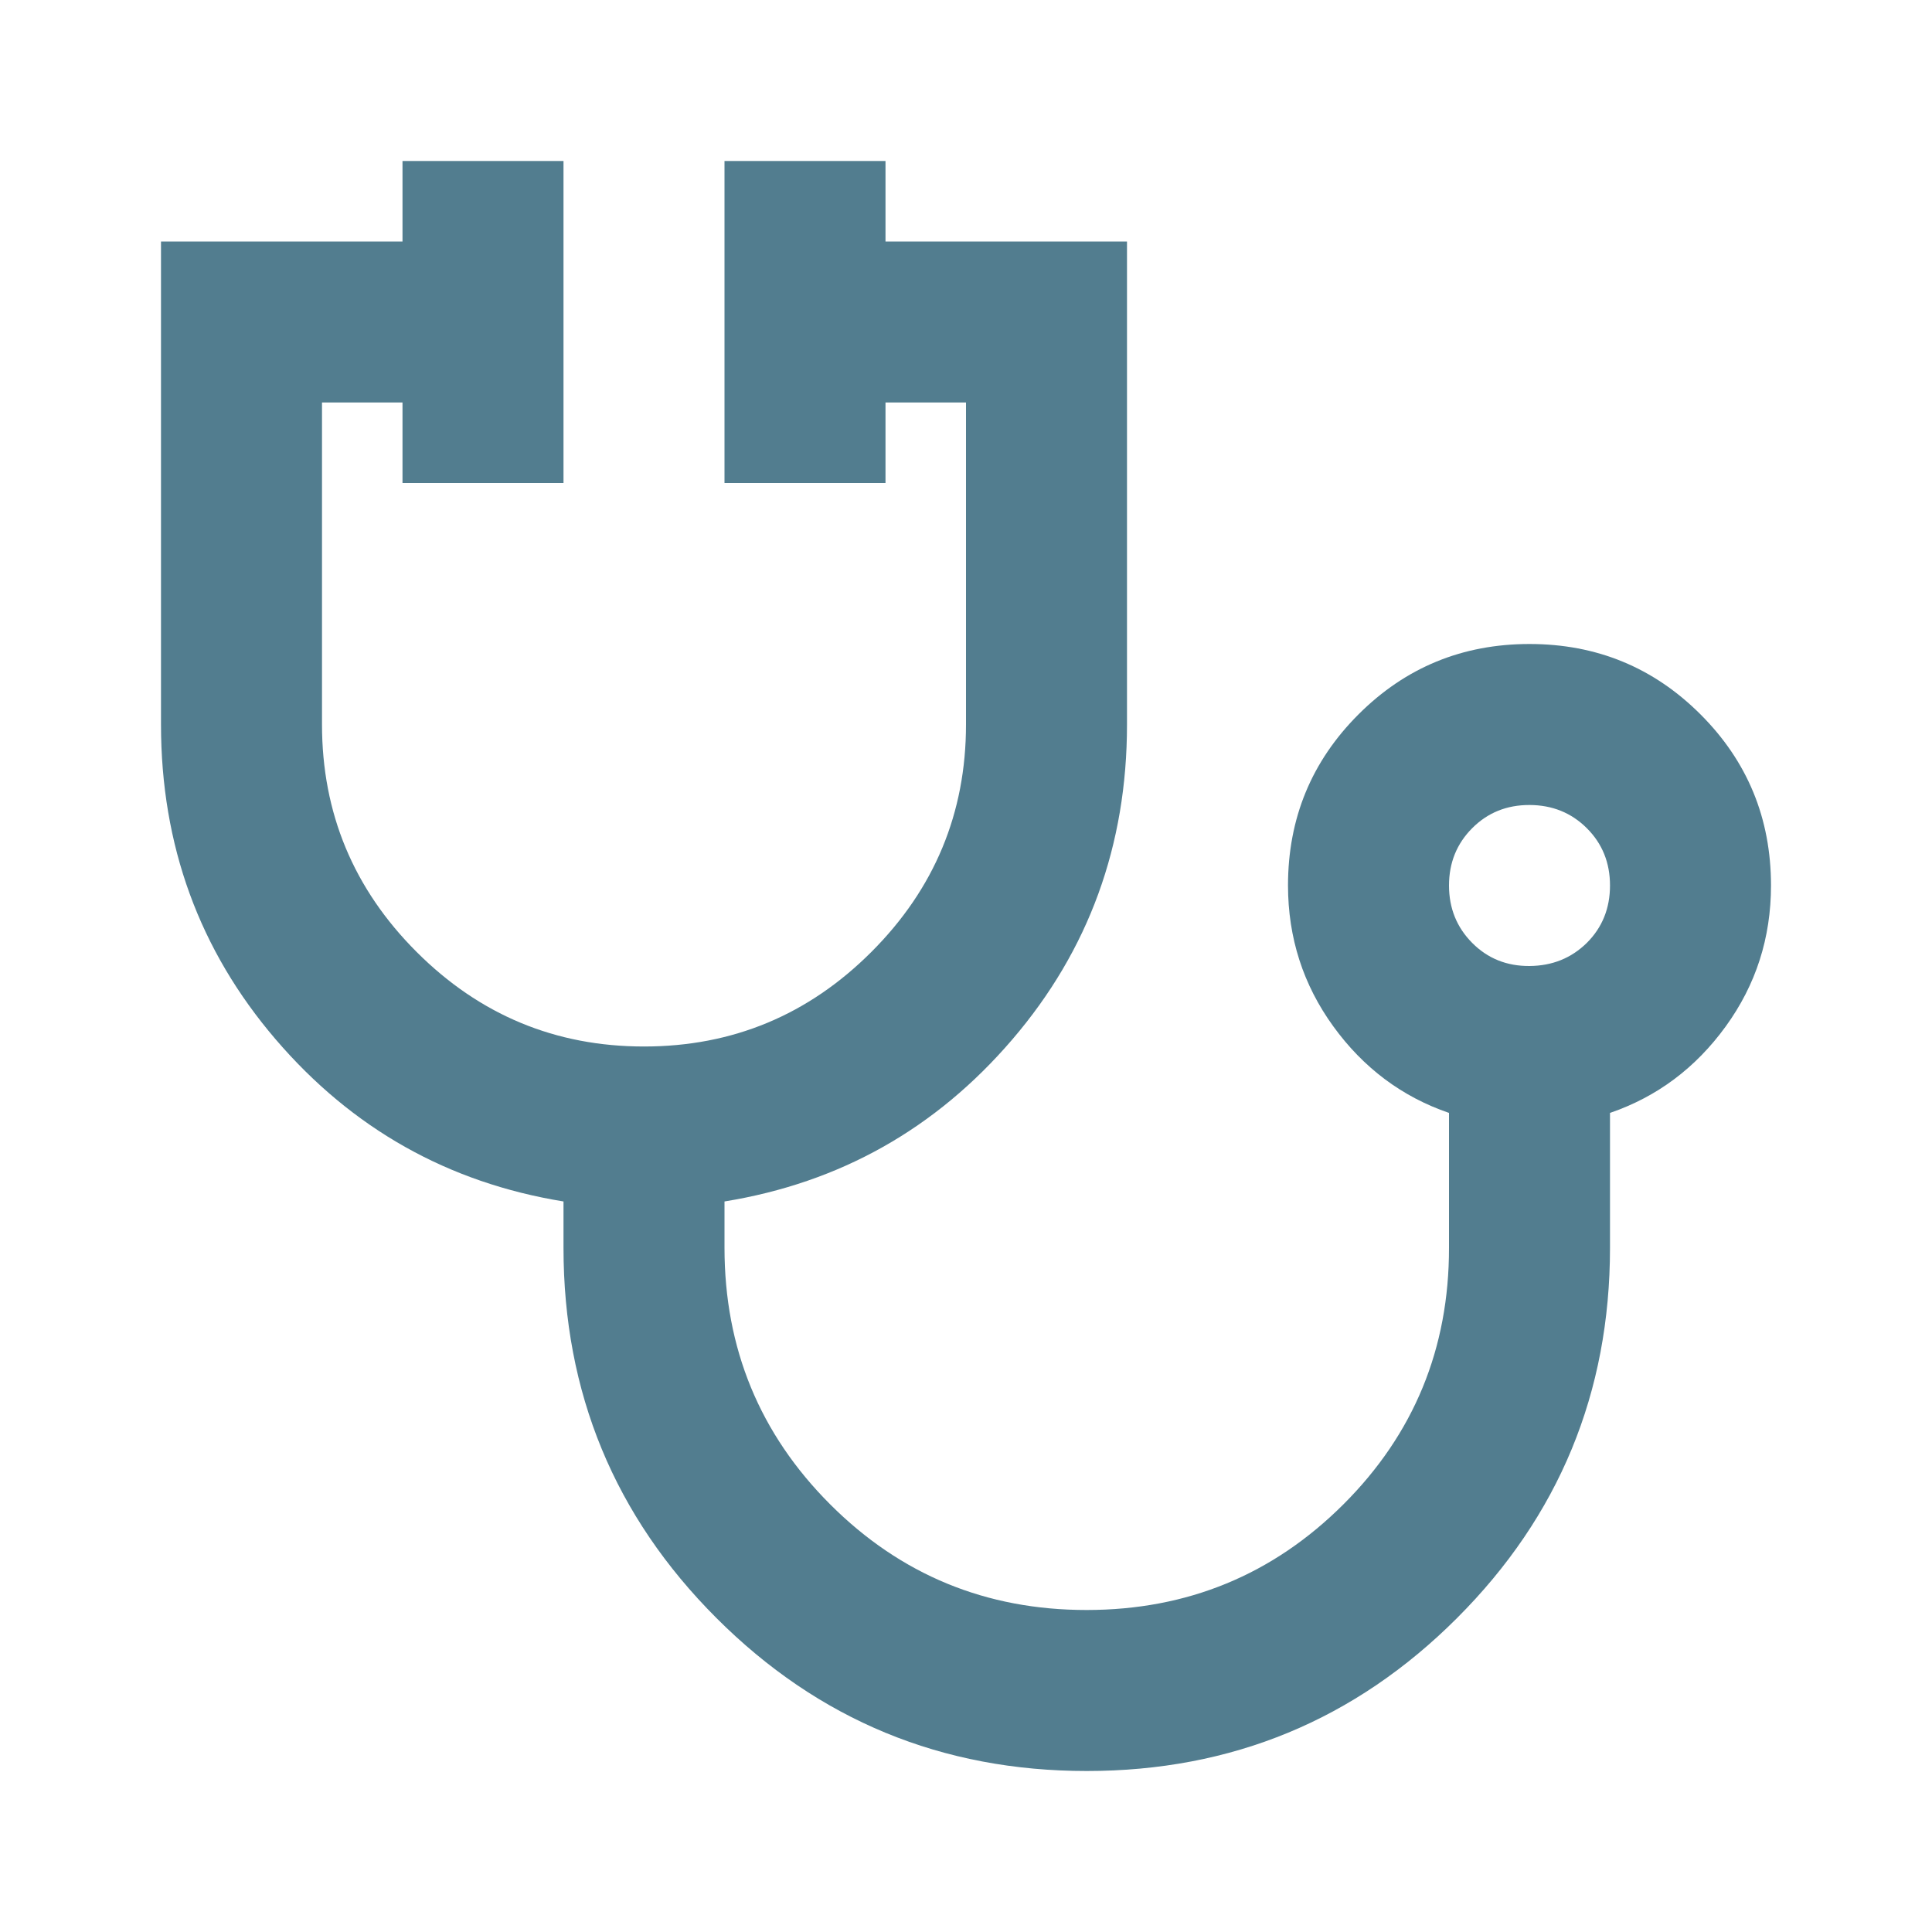
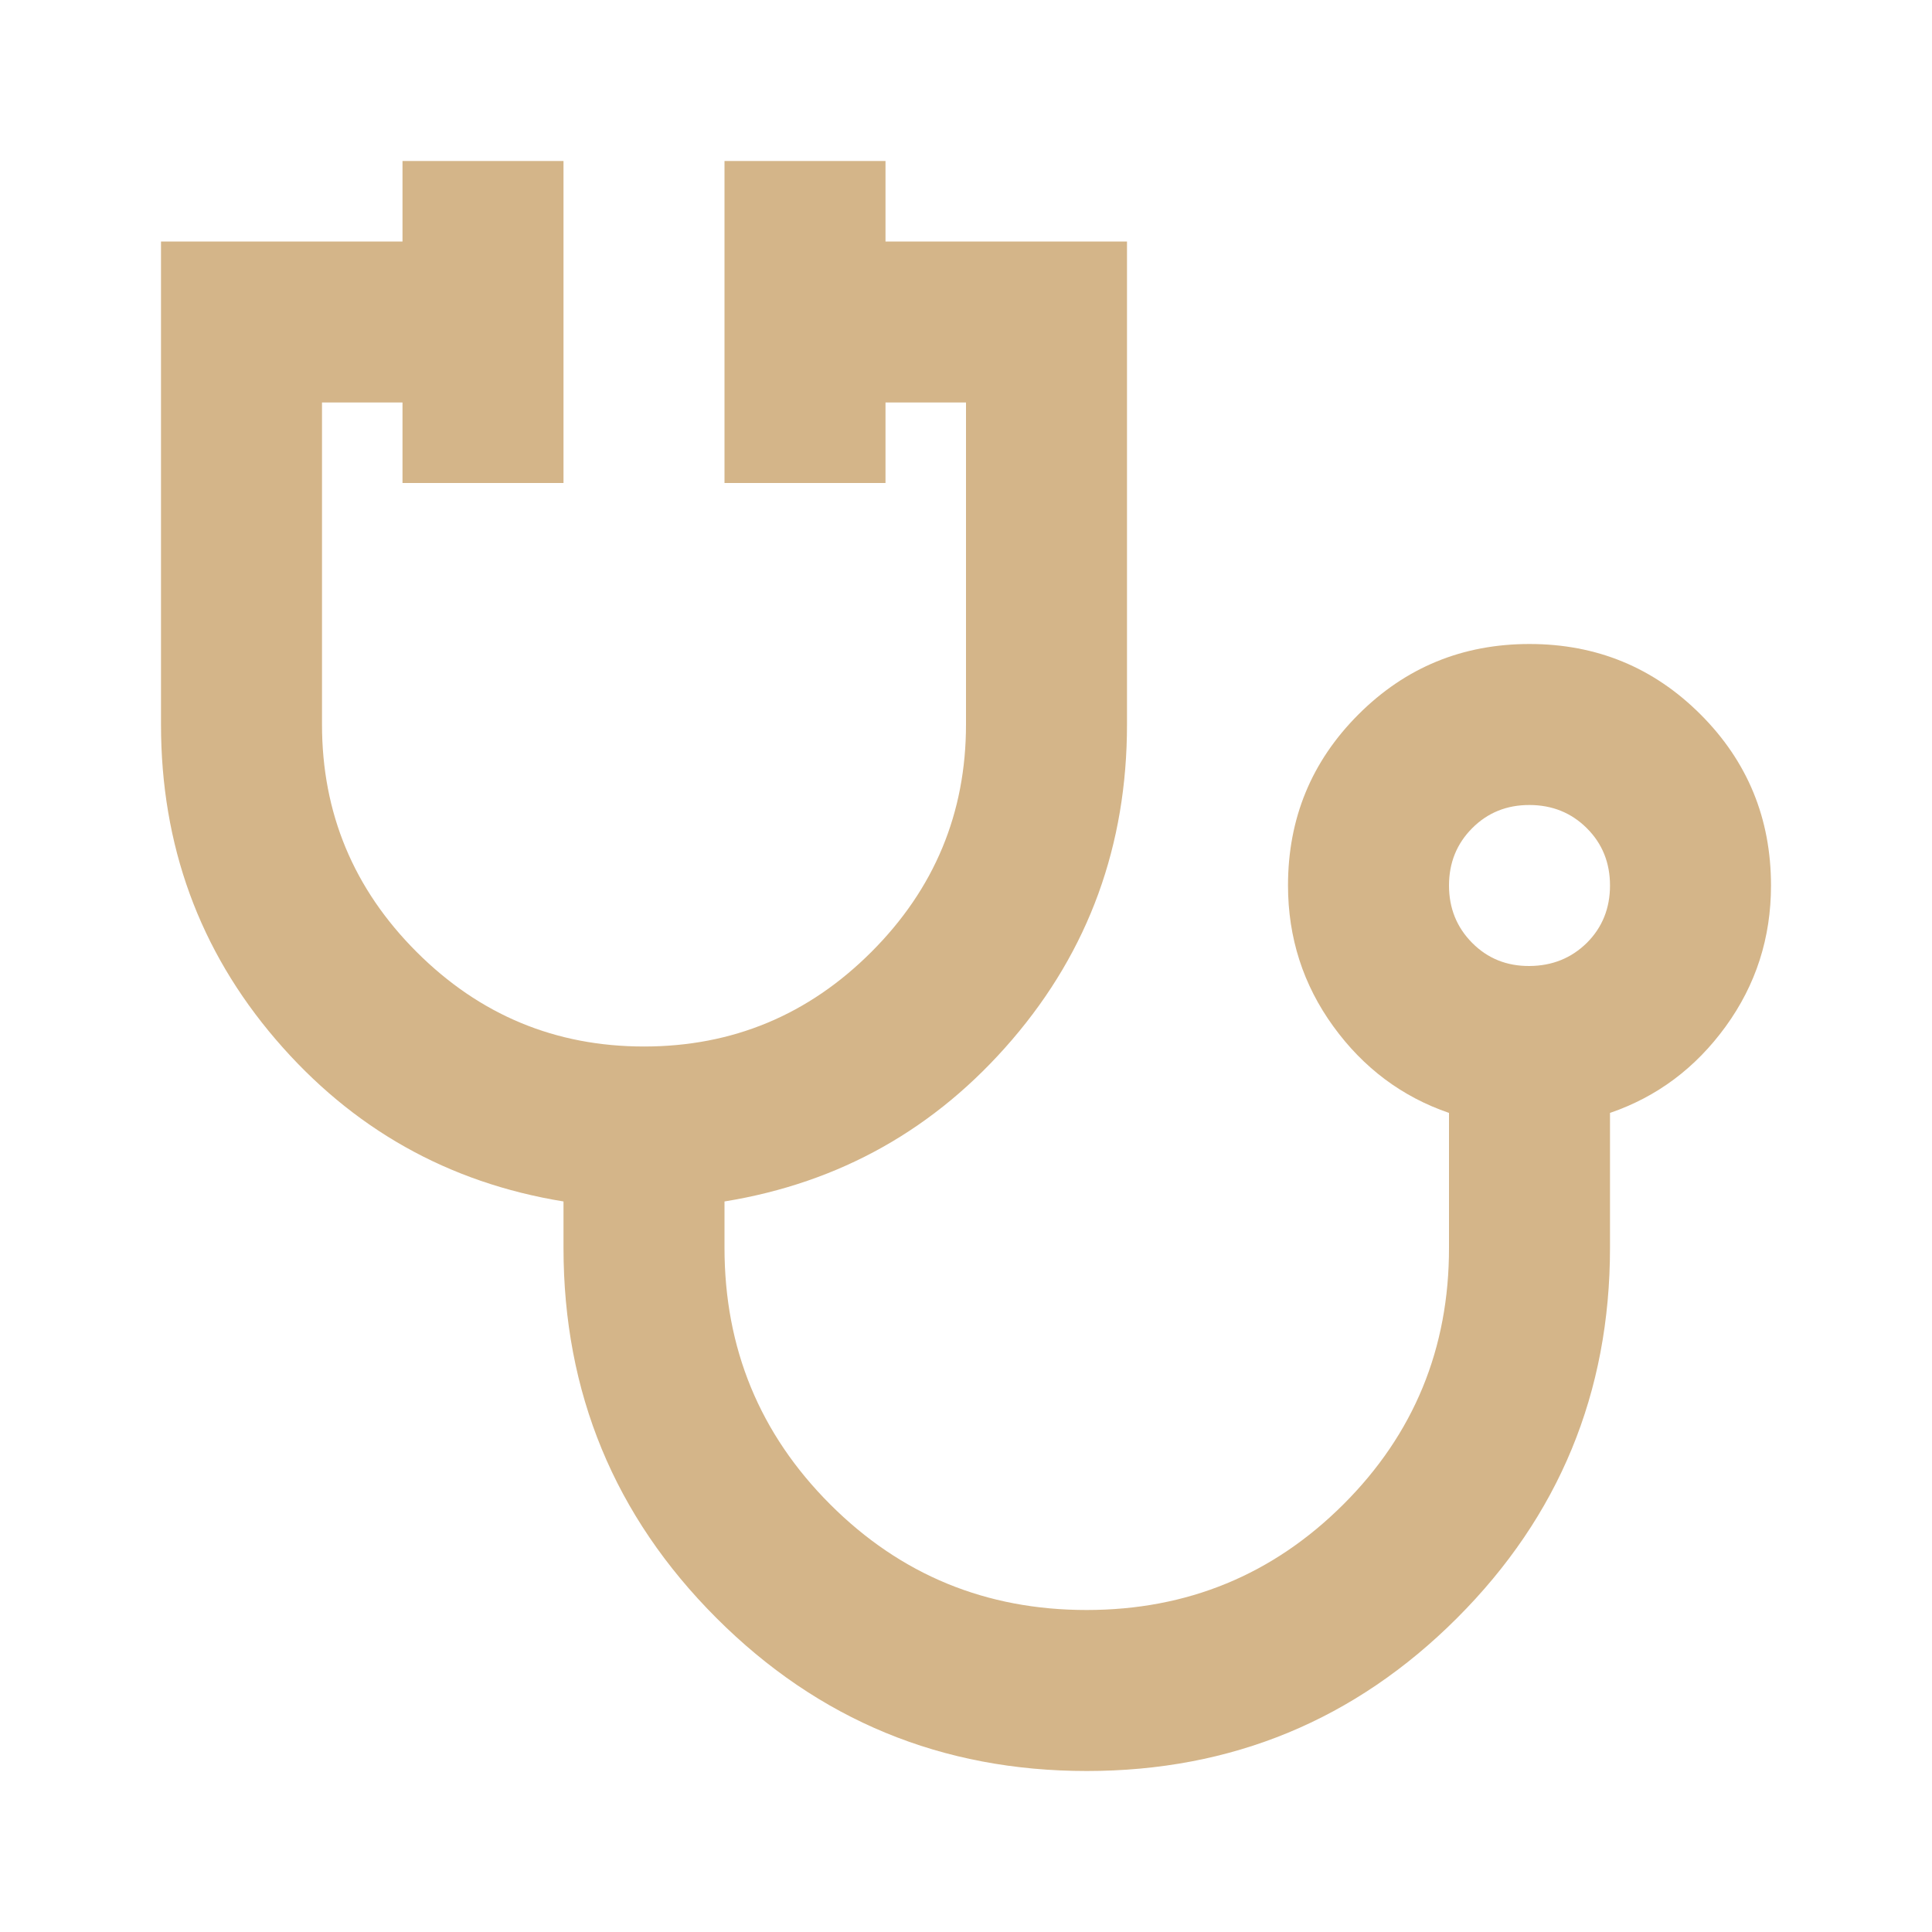
<svg xmlns="http://www.w3.org/2000/svg" width="32" height="32" viewBox="0 0 24 24">
-   <path fill="#527d8f" d="M13.5 22q-2.7 0-4.6-1.9T7 15.5v-.575q-2.15-.35-3.575-2.013T2 9V3h3V2h2v4H5V5H4v4q0 1.65 1.175 2.825T8 13t2.825-1.175T12 9V5h-1v1H9V2h2v1h3v6q0 2.25-1.425 3.913T9 14.925v.575q0 1.875 1.313 3.188T13.5 20t3.188-1.312T18 15.5v-1.675q-.875-.3-1.437-1.075T16 11q0-1.25.875-2.125T19 8t2.125.875T22 11q0 .975-.562 1.75T20 13.825V15.5q0 2.7-1.9 4.6T13.5 22m6.213-10.288Q20 11.425 20 11t-.288-.712T19 10t-.712.288T18 11t.288.713T19 12t.713-.288M19 11" />
+   <path fill="#d4b589" d="M13.5 22q-2.7 0-4.6-1.9T7 15.5v-.575q-2.15-.35-3.575-2.013T2 9V3h3V2h2v4H5V5H4v4q0 1.65 1.175 2.825T8 13t2.825-1.175T12 9V5h-1v1H9V2h2v1h3v6q0 2.25-1.425 3.913T9 14.925v.575q0 1.875 1.313 3.188T13.5 20t3.188-1.312T18 15.5v-1.675q-.875-.3-1.437-1.075T16 11q0-1.25.875-2.125T19 8t2.125.875T22 11q0 .975-.562 1.75T20 13.825V15.5q0 2.7-1.9 4.6T13.5 22m6.213-10.288Q20 11.425 20 11t-.288-.712T19 10t-.712.288T18 11t.288.713T19 12t.713-.288M19 11" />
</svg>
